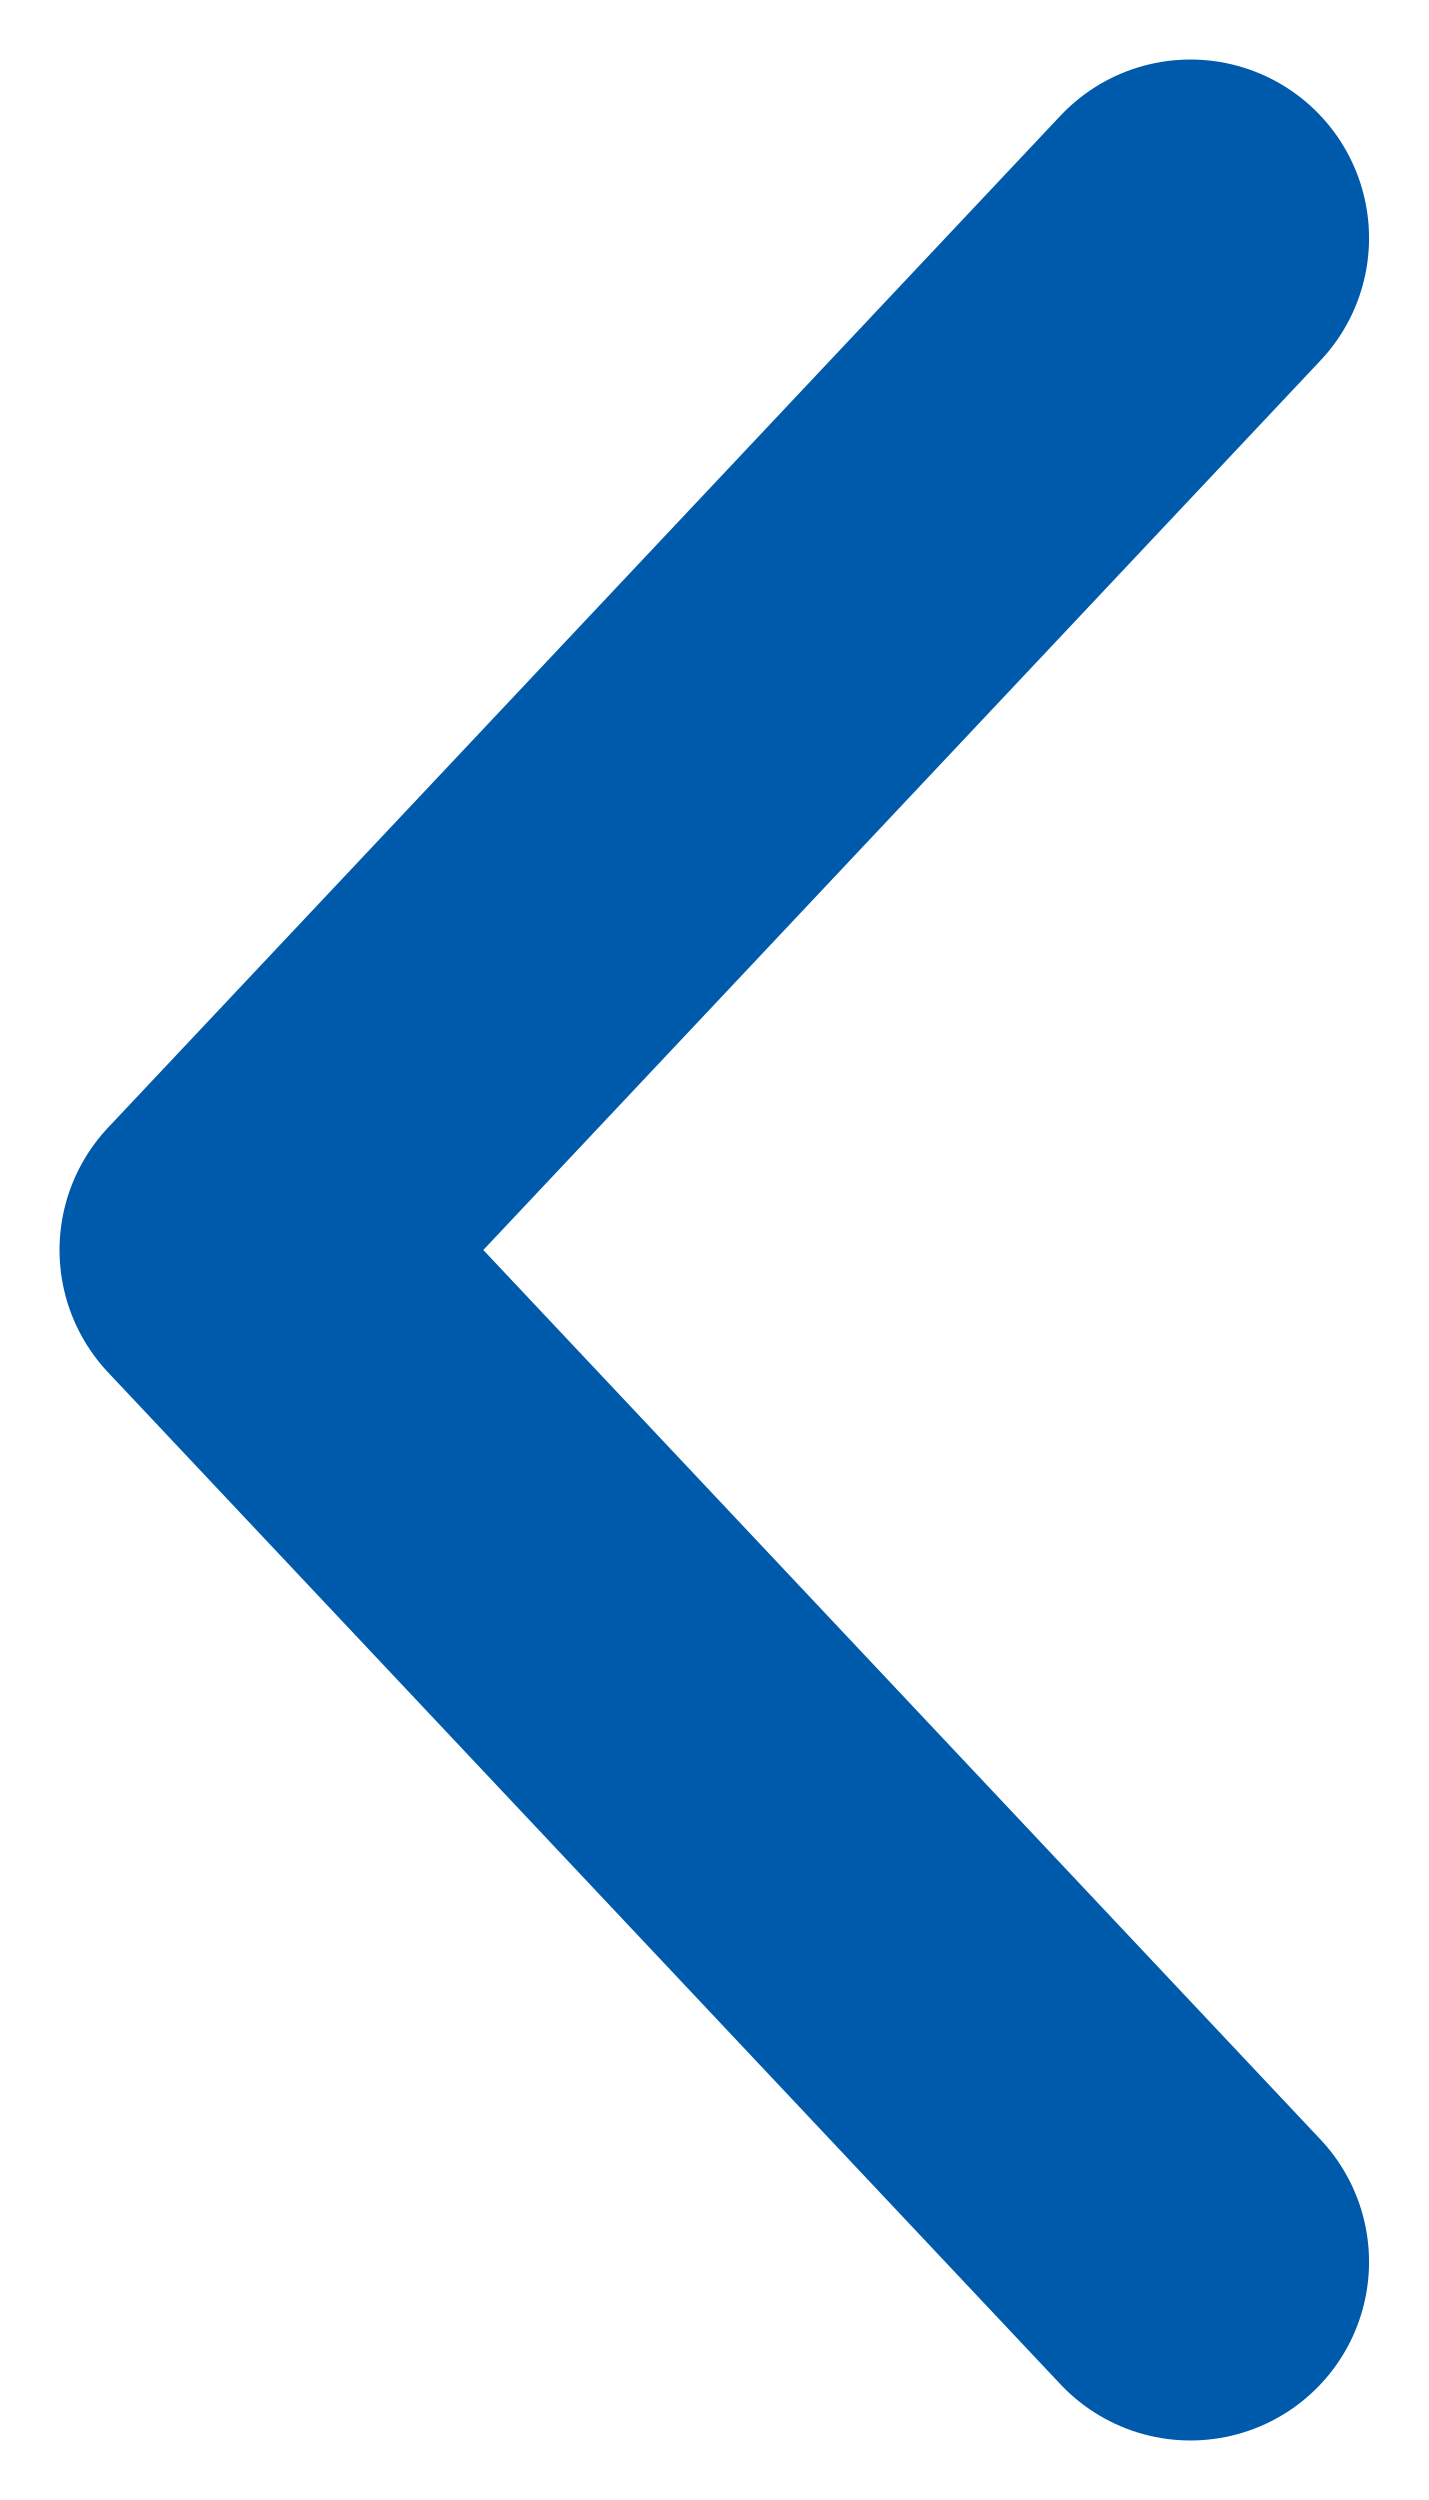
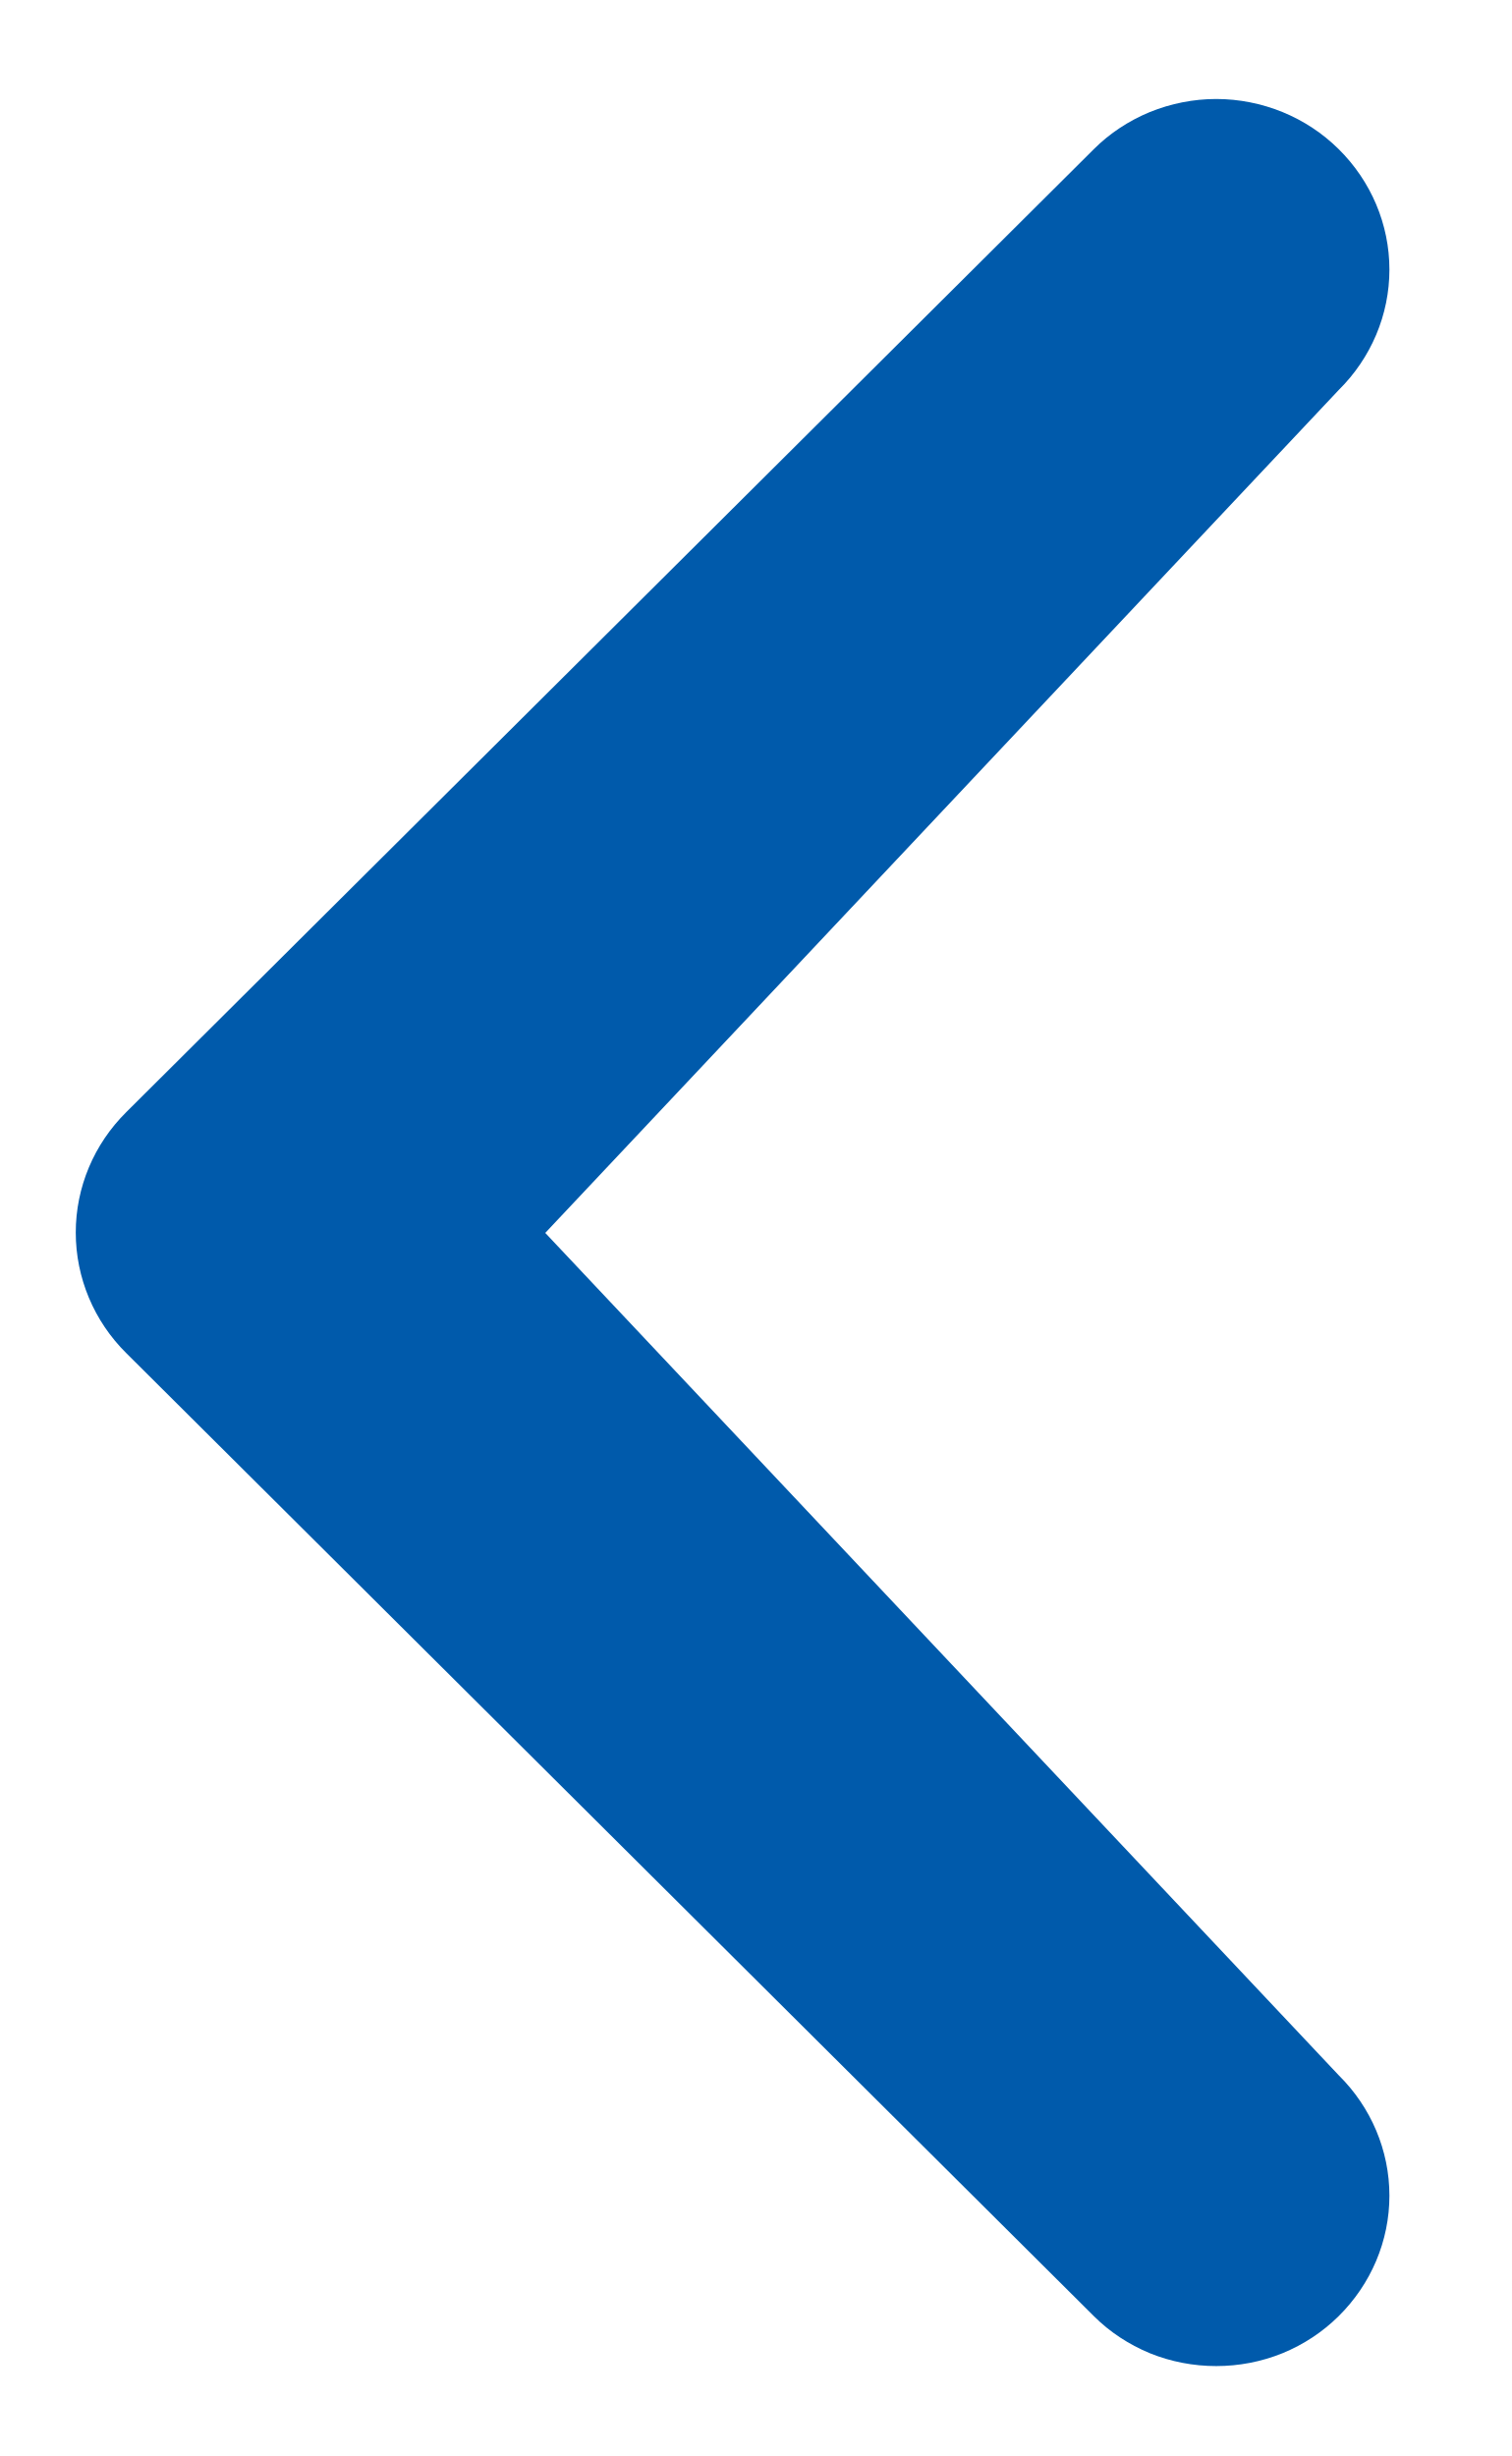
- <svg xmlns="http://www.w3.org/2000/svg" width="12" height="21" viewBox="0 0 12 21" fill="none">
-   <path d="M10 19L2 10.5L10 2" stroke="#005AAB" stroke-width="3" stroke-linecap="round" stroke-linejoin="round" />
+ <svg xmlns="http://www.w3.org/2000/svg" width="8" height="13" viewBox="0 0 8 13" fill="none">
+   <path d="M7.085 10.984C7.257 11.154 7.354 11.383 7.354 11.622C7.354 11.861 7.257 12.09 7.085 12.26C7 12.344 6.9 12.41 6.788 12.456C6.677 12.501 6.558 12.524 6.437 12.524C6.317 12.524 6.197 12.501 6.086 12.456C5.975 12.41 5.874 12.344 5.79 12.26L0.669 7.163C0.497 6.993 0.401 6.763 0.401 6.524C0.401 6.285 0.497 6.056 0.669 5.886L5.79 0.789C5.874 0.705 5.975 0.639 6.086 0.593C6.197 0.548 6.317 0.524 6.437 0.524C6.558 0.524 6.677 0.548 6.788 0.593C6.9 0.639 7 0.705 7.085 0.789C7.257 0.959 7.354 1.188 7.354 1.427C7.354 1.666 7.257 1.895 7.085 2.065L2.886 6.526L7.085 10.984Z" fill="#005AAB" />
</svg>
